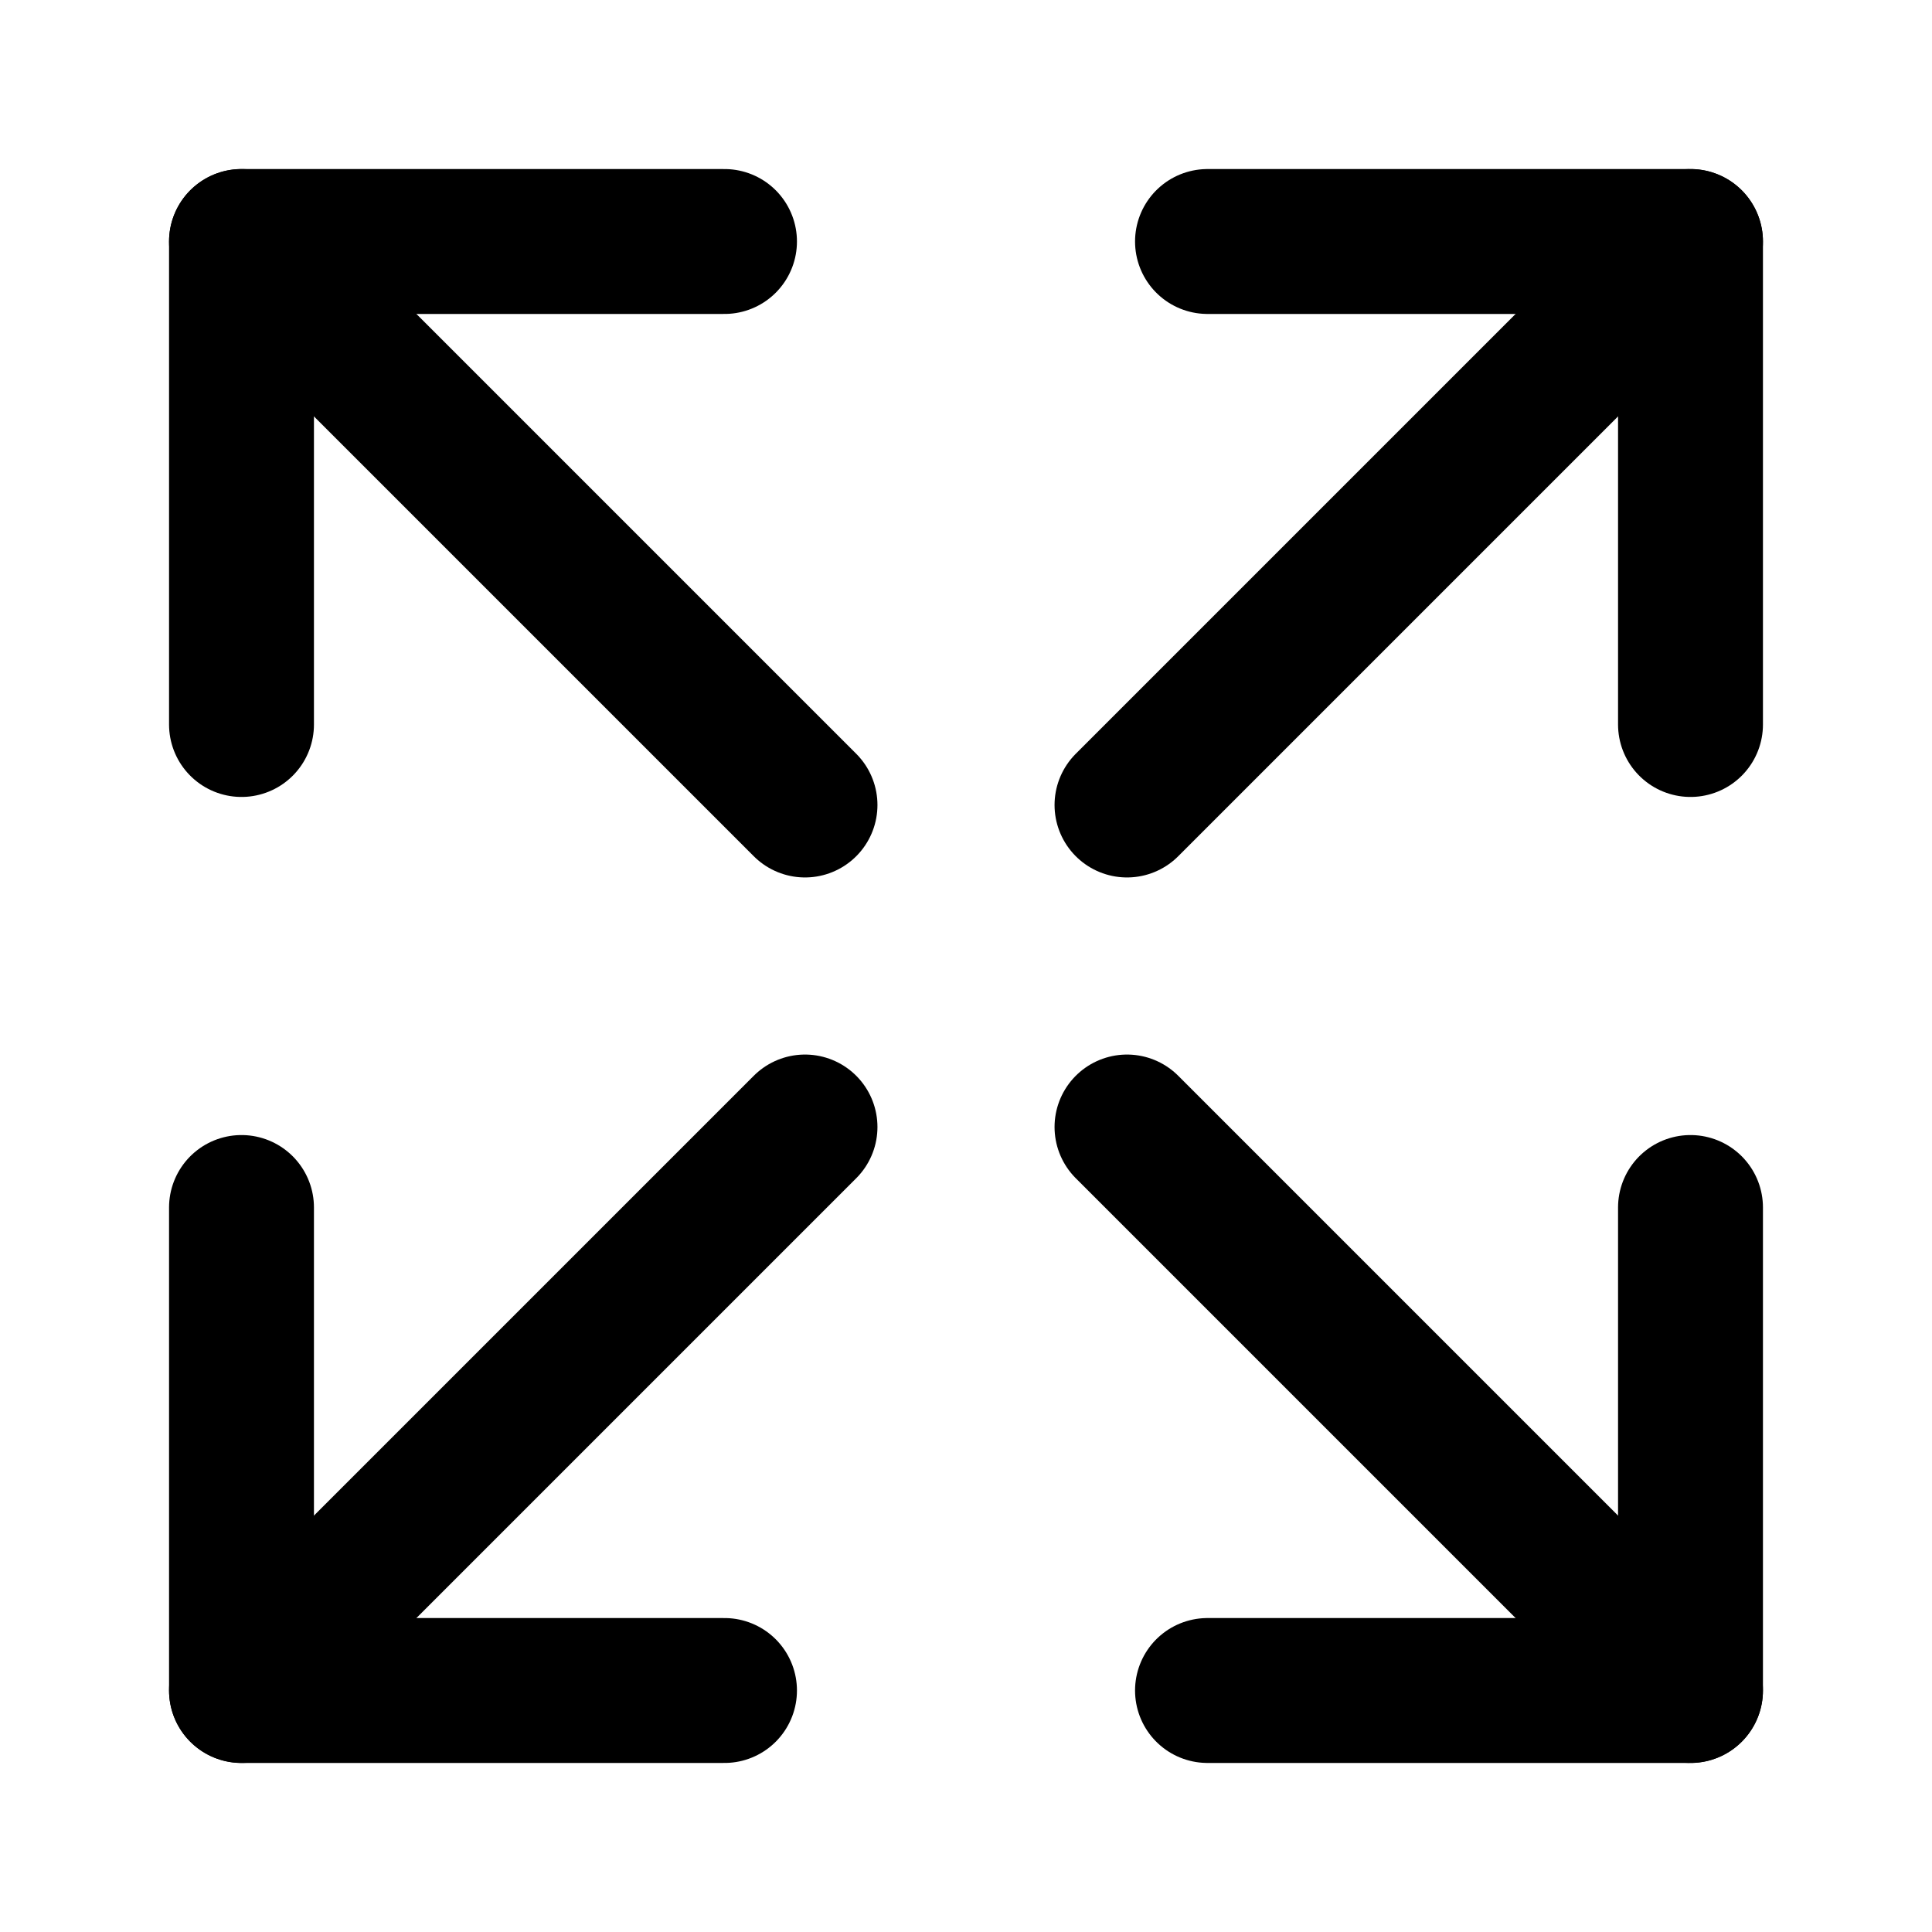
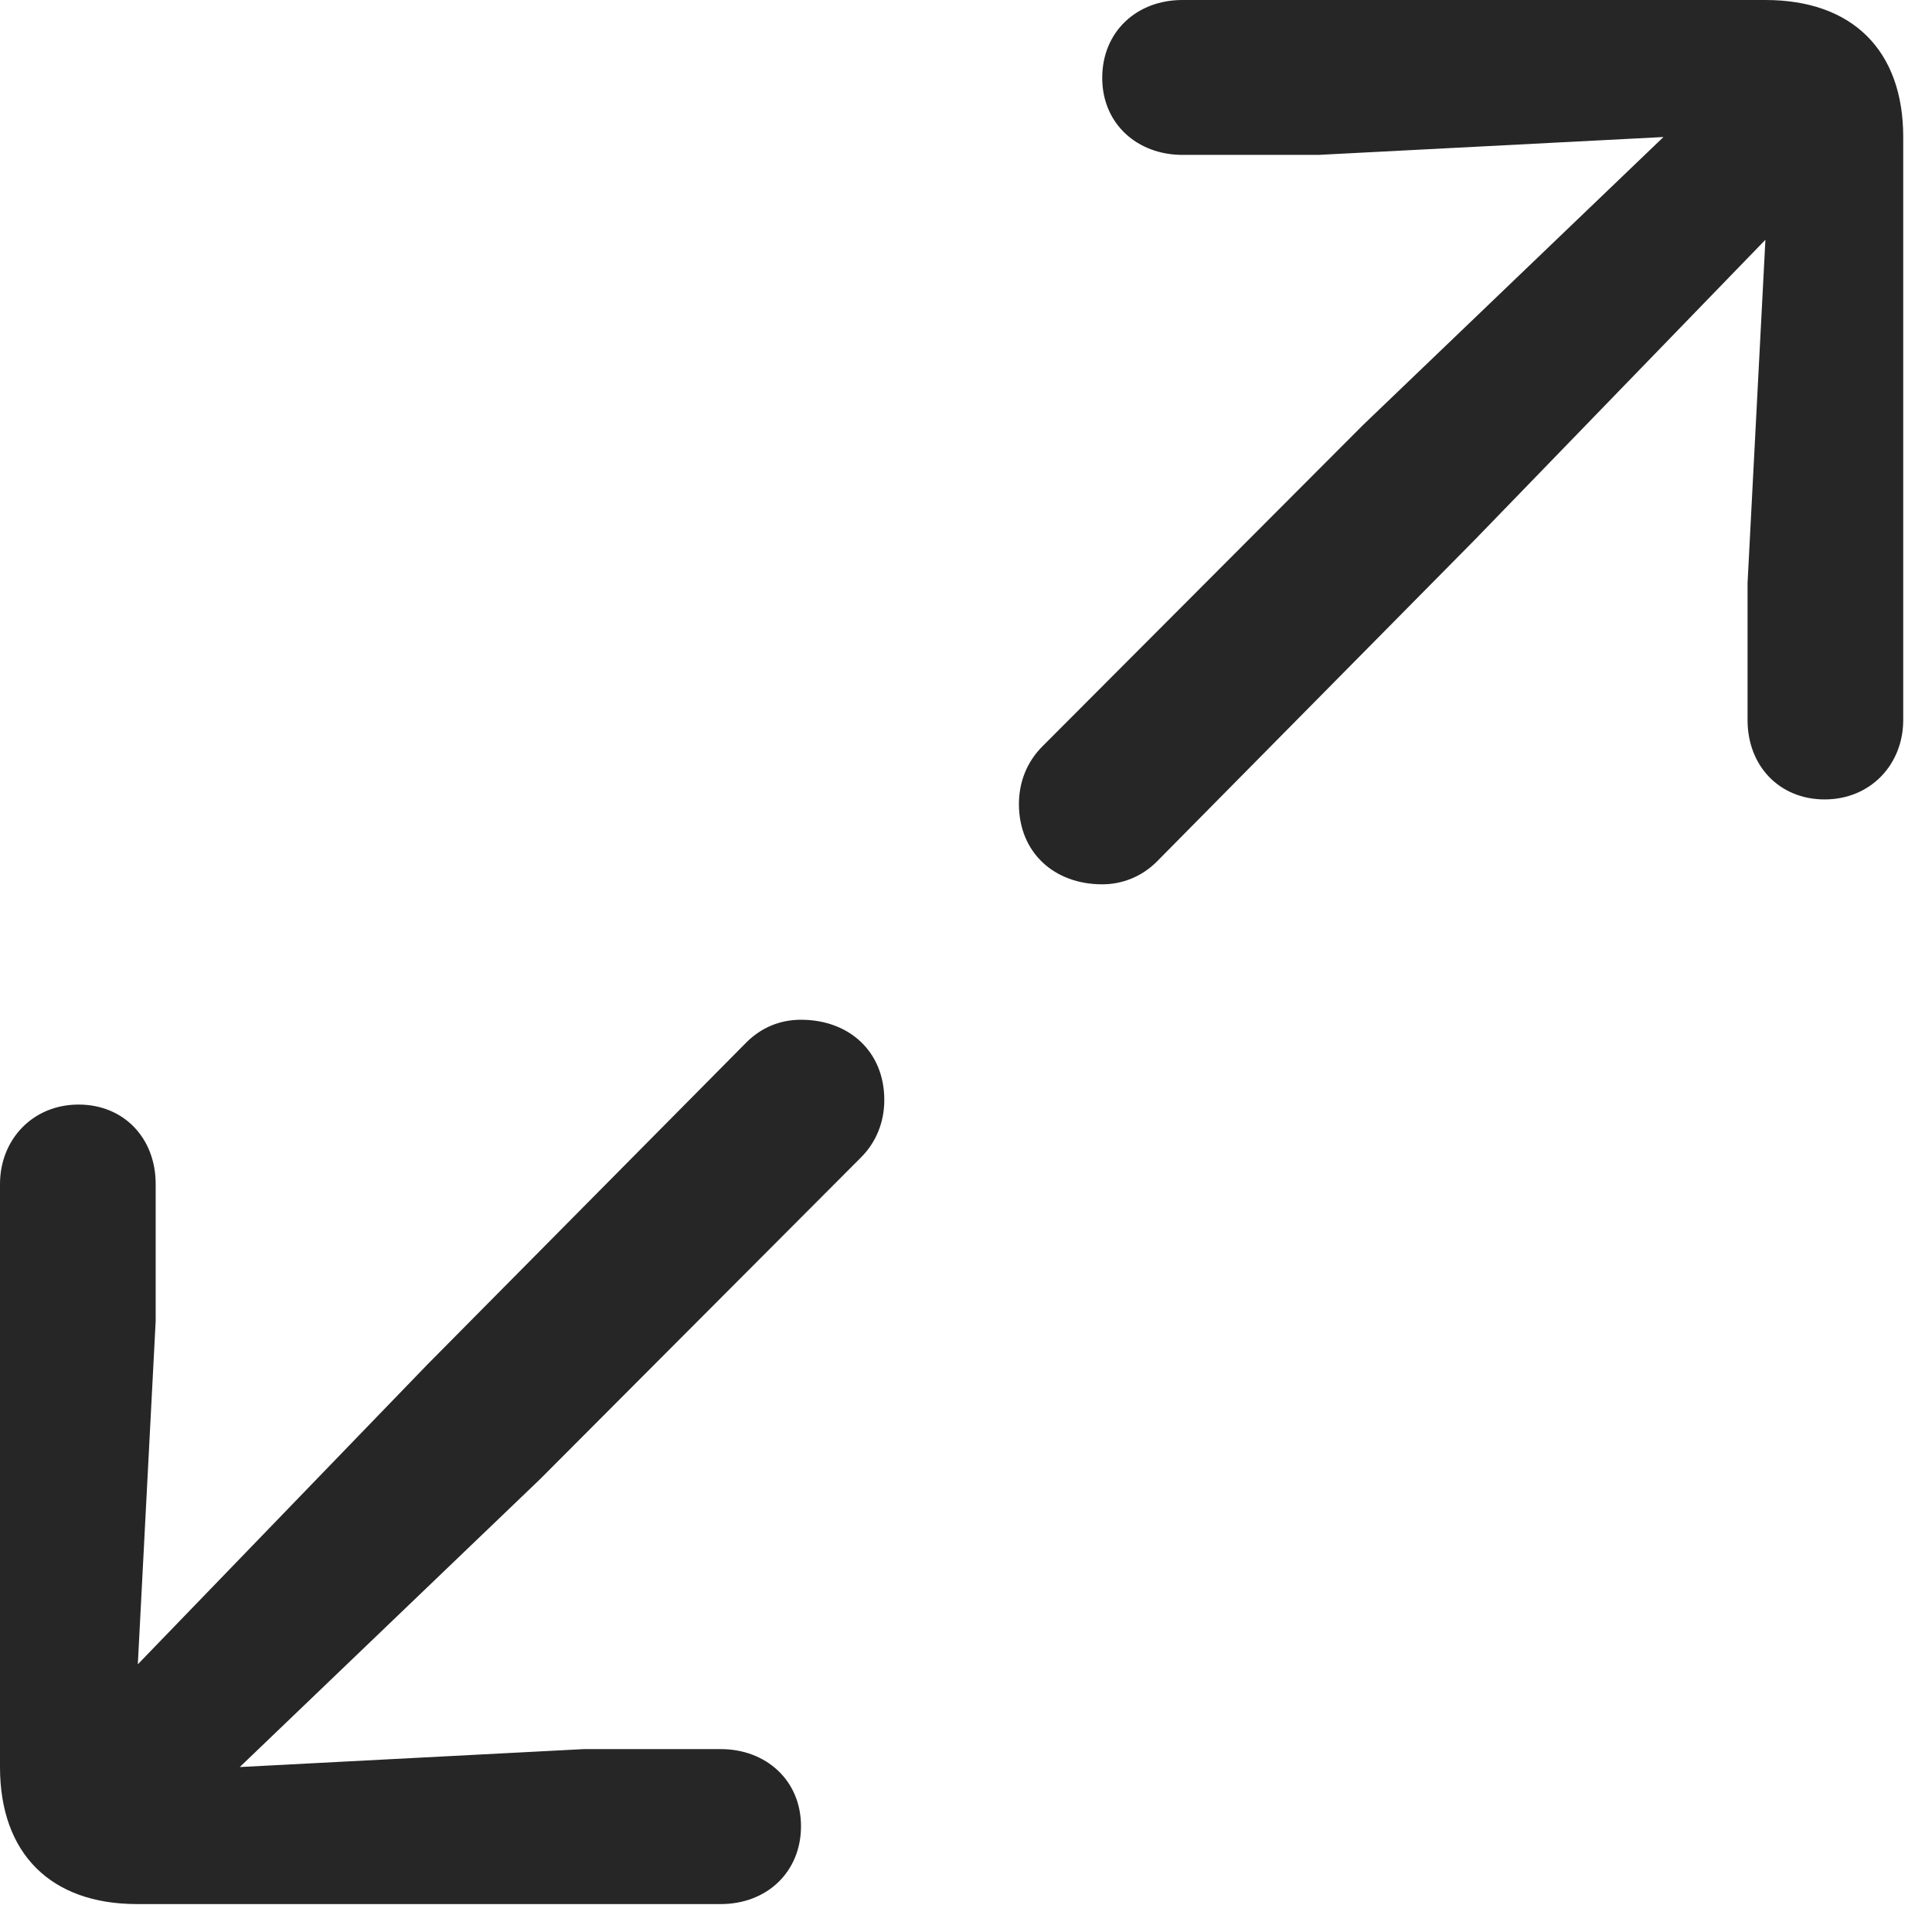
- <svg xmlns="http://www.w3.org/2000/svg" viewBox="0 0 24 24" fill="none" stroke="currentColor" stroke-width="1.8" stroke-linecap="round" stroke-linejoin="round">
-   <path d="M9 3H3v6" />
-   <path d="M3 3l7 7" />
-   <path d="M15 21h6v-6" />
-   <path d="M21 21l-7-7" />
-   <path d="M21 9V3h-6" />
-   <path d="M21 3l-7 7" />
-   <path d="M3 15v6h6" />
-   <path d="M3 21l7-7" />
+ <svg xmlns="http://www.w3.org/2000/svg" version="1.1" viewBox="0 0 24.238 23.896">
+   <g>
+     <rect height="23.896" opacity="0" width="24.238" x="0" y="0" />
+     <path d="M22.891 10.029C23.467 10.029 23.877 9.59 23.877 9.033L23.877 1.719C23.877 0.635 23.242 0 22.148 0L14.834 0C14.258 0 13.828 0.4 13.828 0.977C13.828 1.553 14.268 1.943 14.834 1.943L16.543 1.943L20.869 1.719L17.1 5.332L13.076 9.365C12.881 9.561 12.783 9.814 12.783 10.088C12.783 10.693 13.223 11.094 13.828 11.094C14.082 11.094 14.326 10.996 14.512 10.81L18.506 6.768L22.148 3.008L21.924 7.314L21.924 9.033C21.924 9.609 22.324 10.029 22.891 10.029ZM9.043 23.887C9.619 23.887 10.049 23.486 10.049 22.91C10.049 22.334 9.609 21.943 9.043 21.943L7.324 21.943L3.008 22.168L6.777 18.555L10.801 14.521C10.996 14.326 11.094 14.072 11.094 13.799C11.094 13.193 10.654 12.793 10.049 12.793C9.785 12.793 9.551 12.891 9.365 13.076L5.361 17.119L1.729 20.879L1.953 16.572L1.953 14.854C1.953 14.277 1.553 13.857 0.986 13.857C0.41 13.857 0 14.297 0 14.854L0 22.168C0 23.252 0.635 23.887 1.719 23.887Z" fill="black" fill-opacity="0.85" />
+   </g>
</svg>
